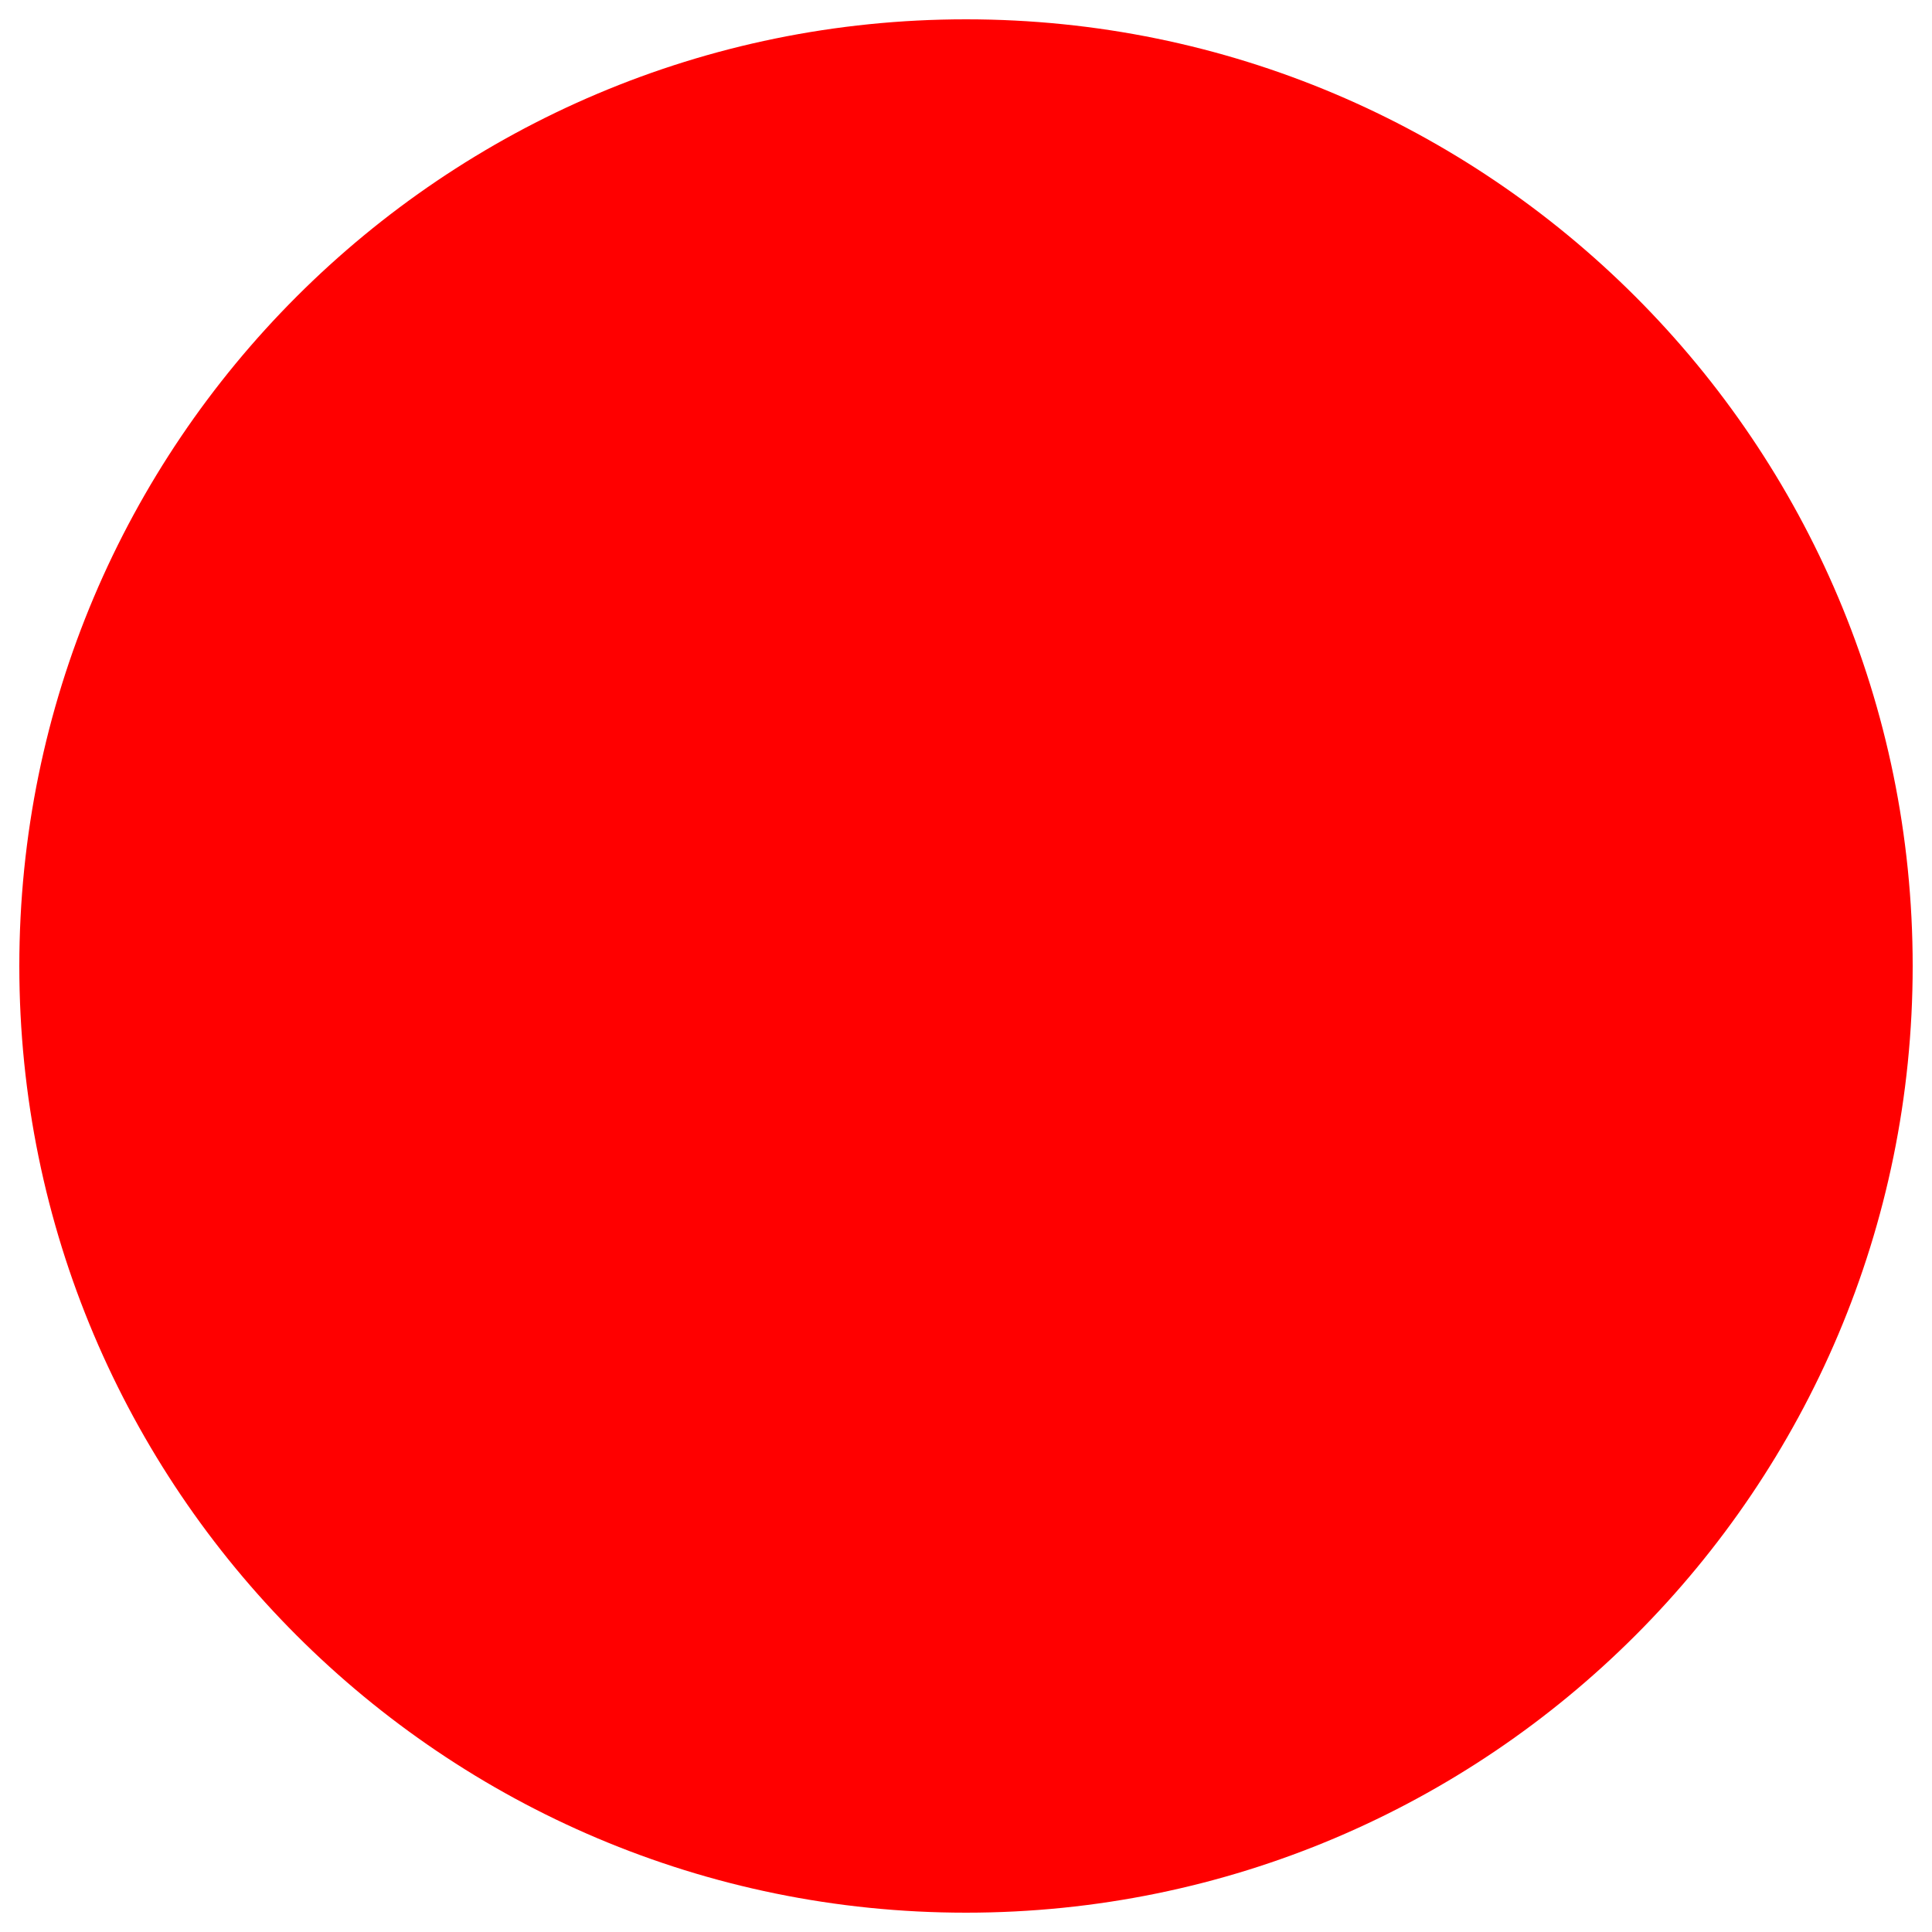
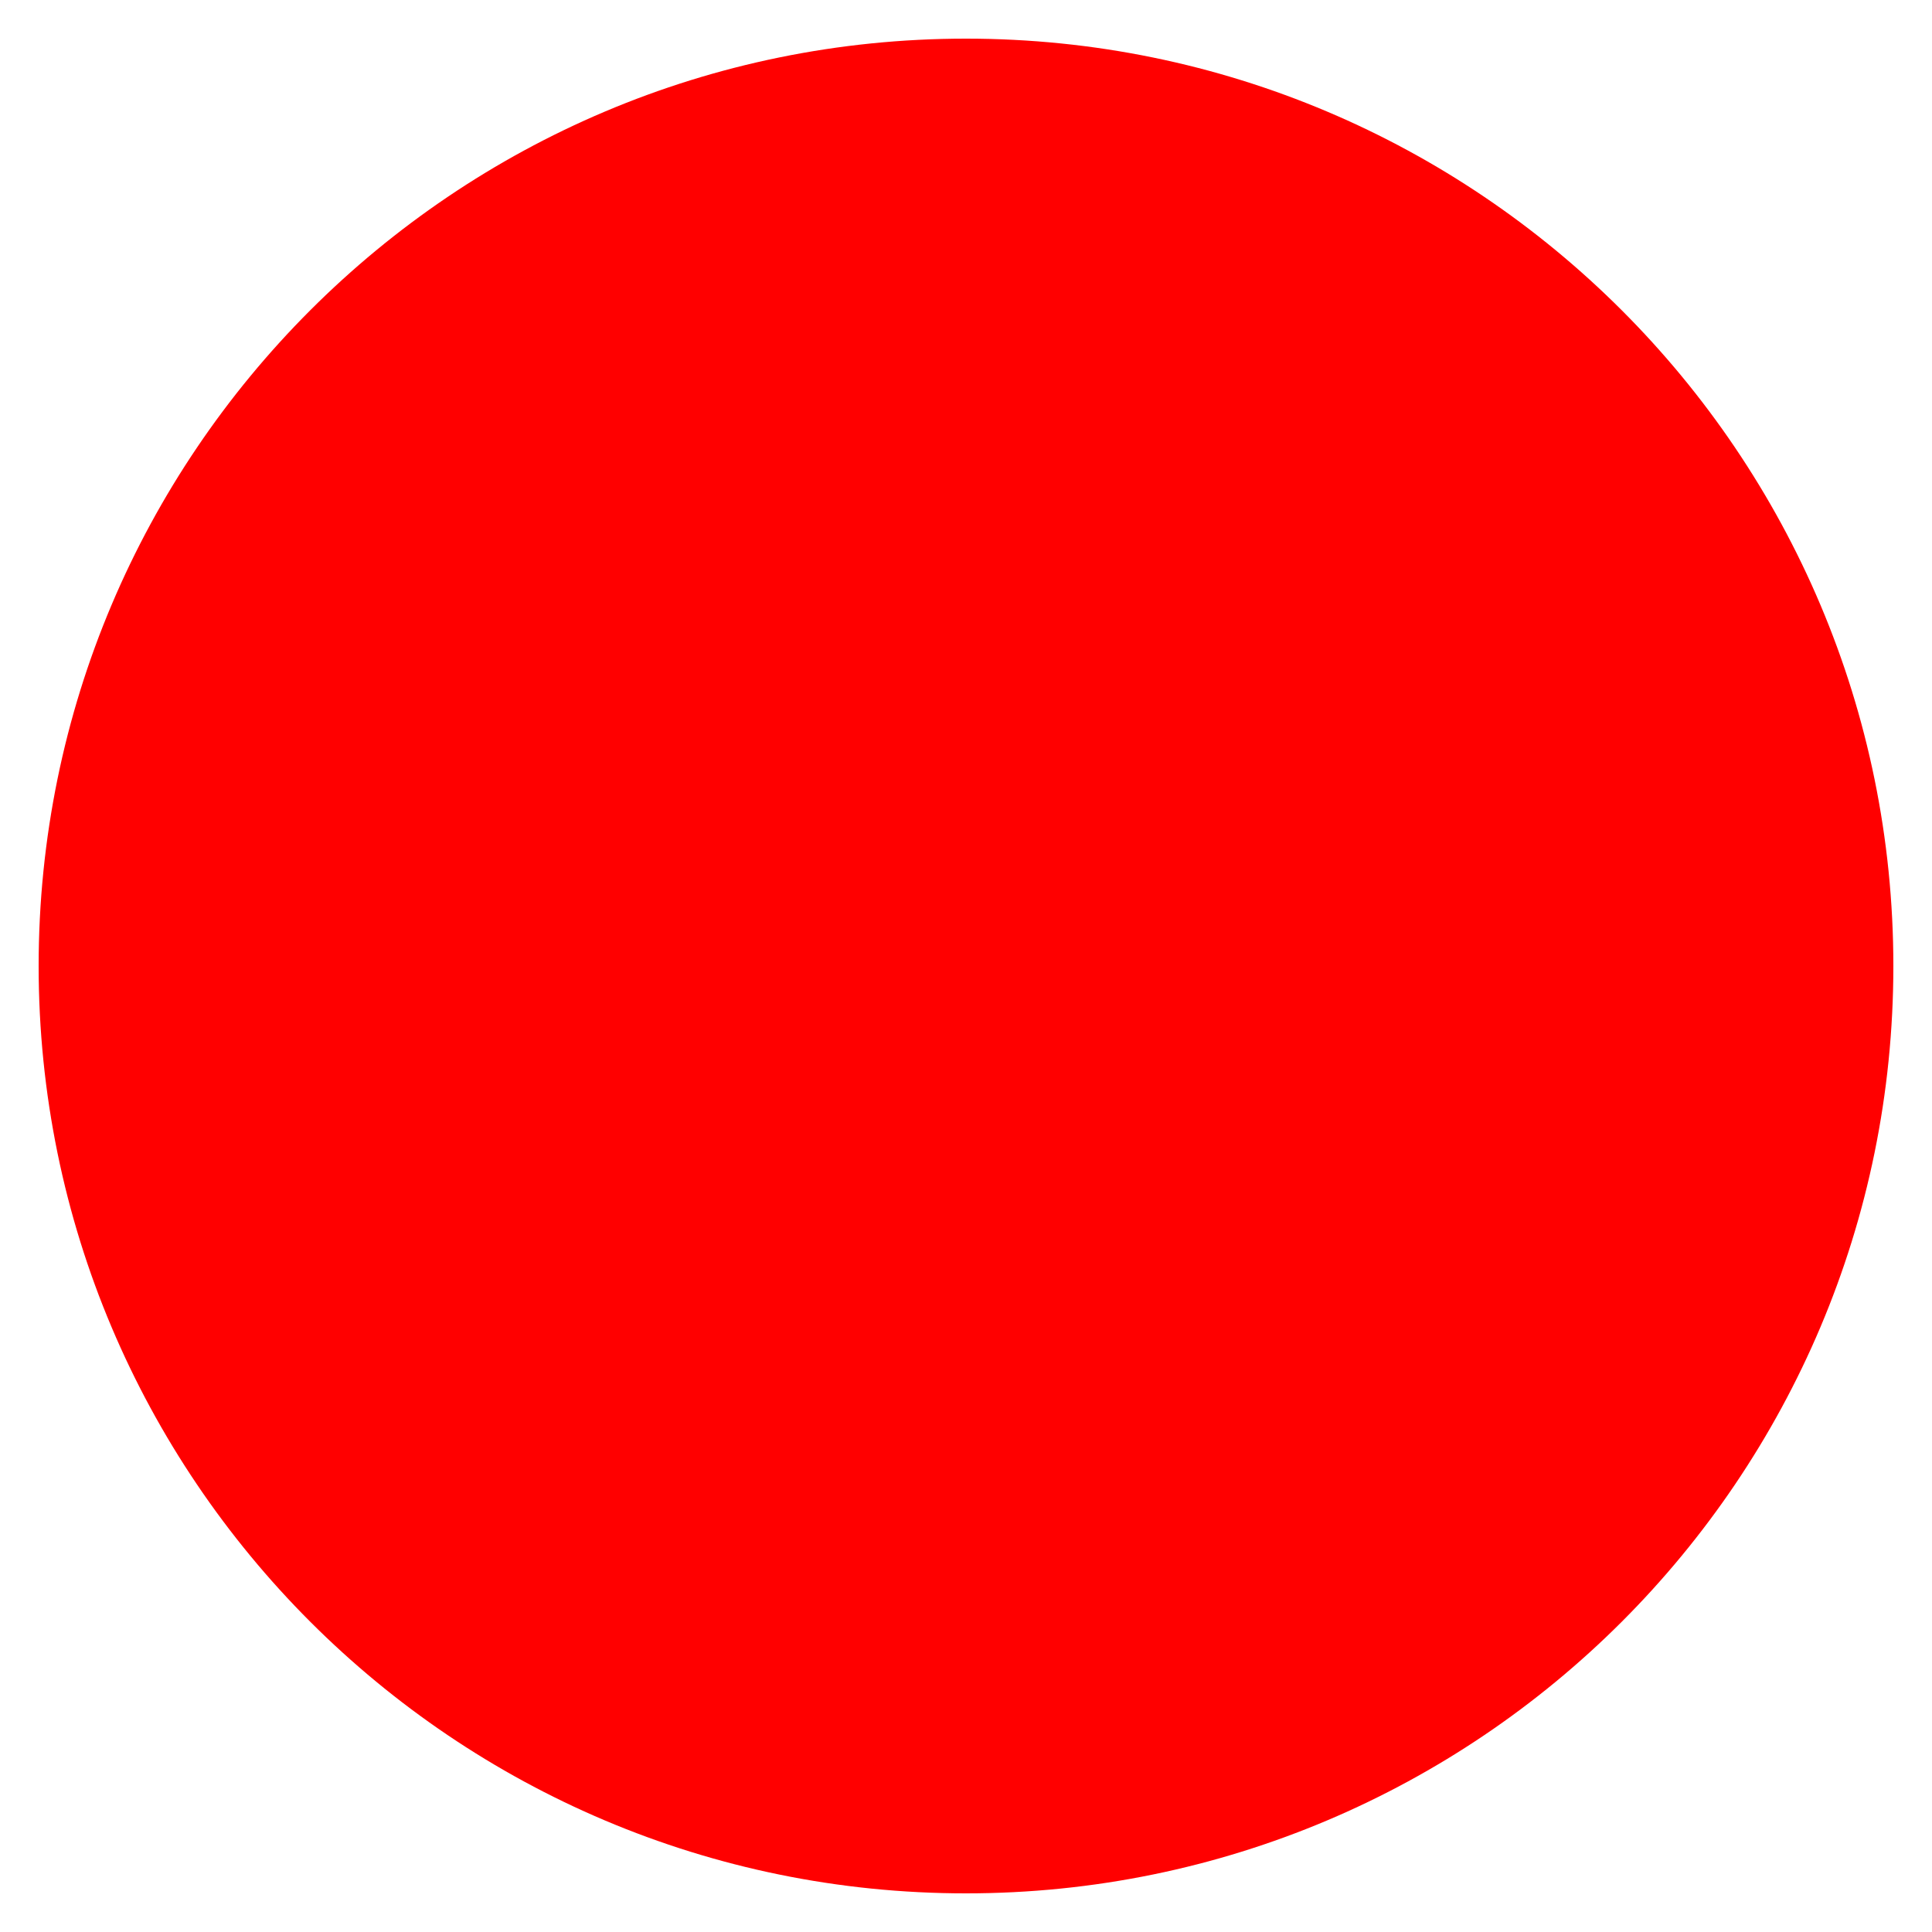
<svg xmlns="http://www.w3.org/2000/svg" version="1.1" id="Layer_2" x="0px" y="0px" width="100px" height="100px" viewBox="0 0 100 100" enable-background="new 0 0 100 100" xml:space="preserve">
-   <circle fill="#FF0000" cx="50" cy="50" r="49" />
+   <path fill="#FF0000" d="M98,50c0,26.513-21.489,48-48,48C23.49,98,2,76.513,2,50C2,23.491,23.49,2,50,2C76.511,2,98,23.491,98,50z" />
</svg>
